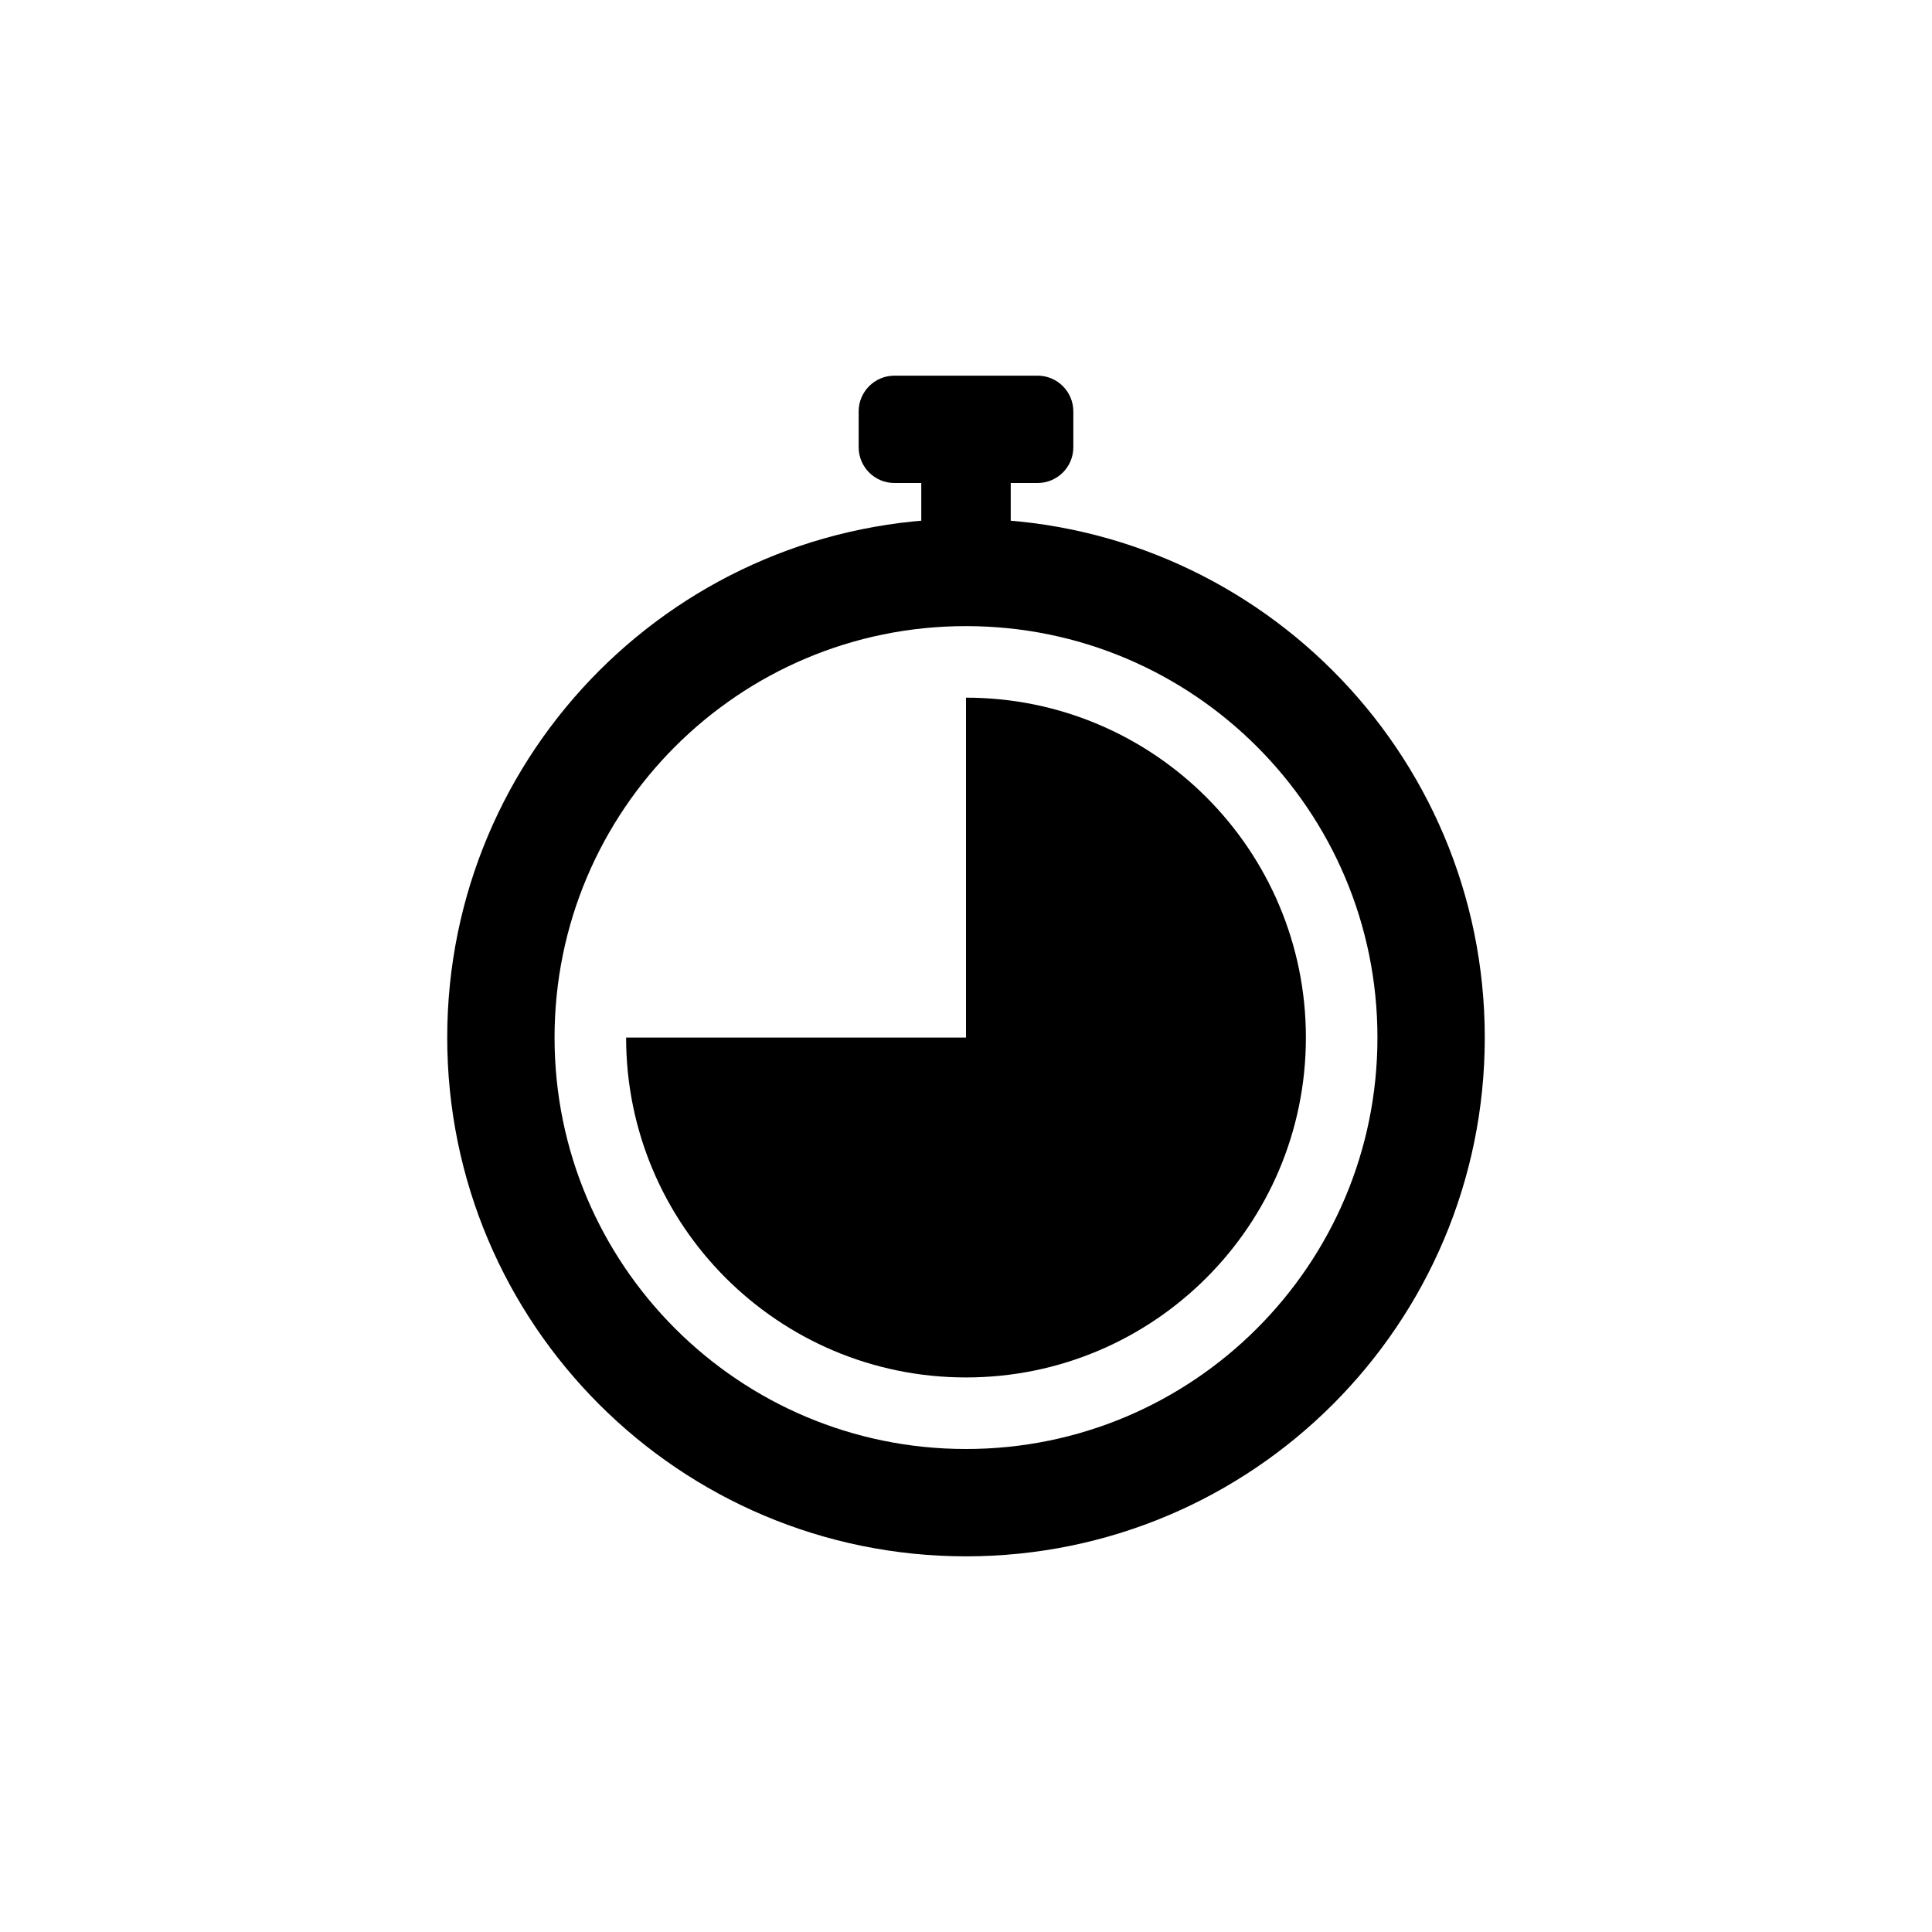
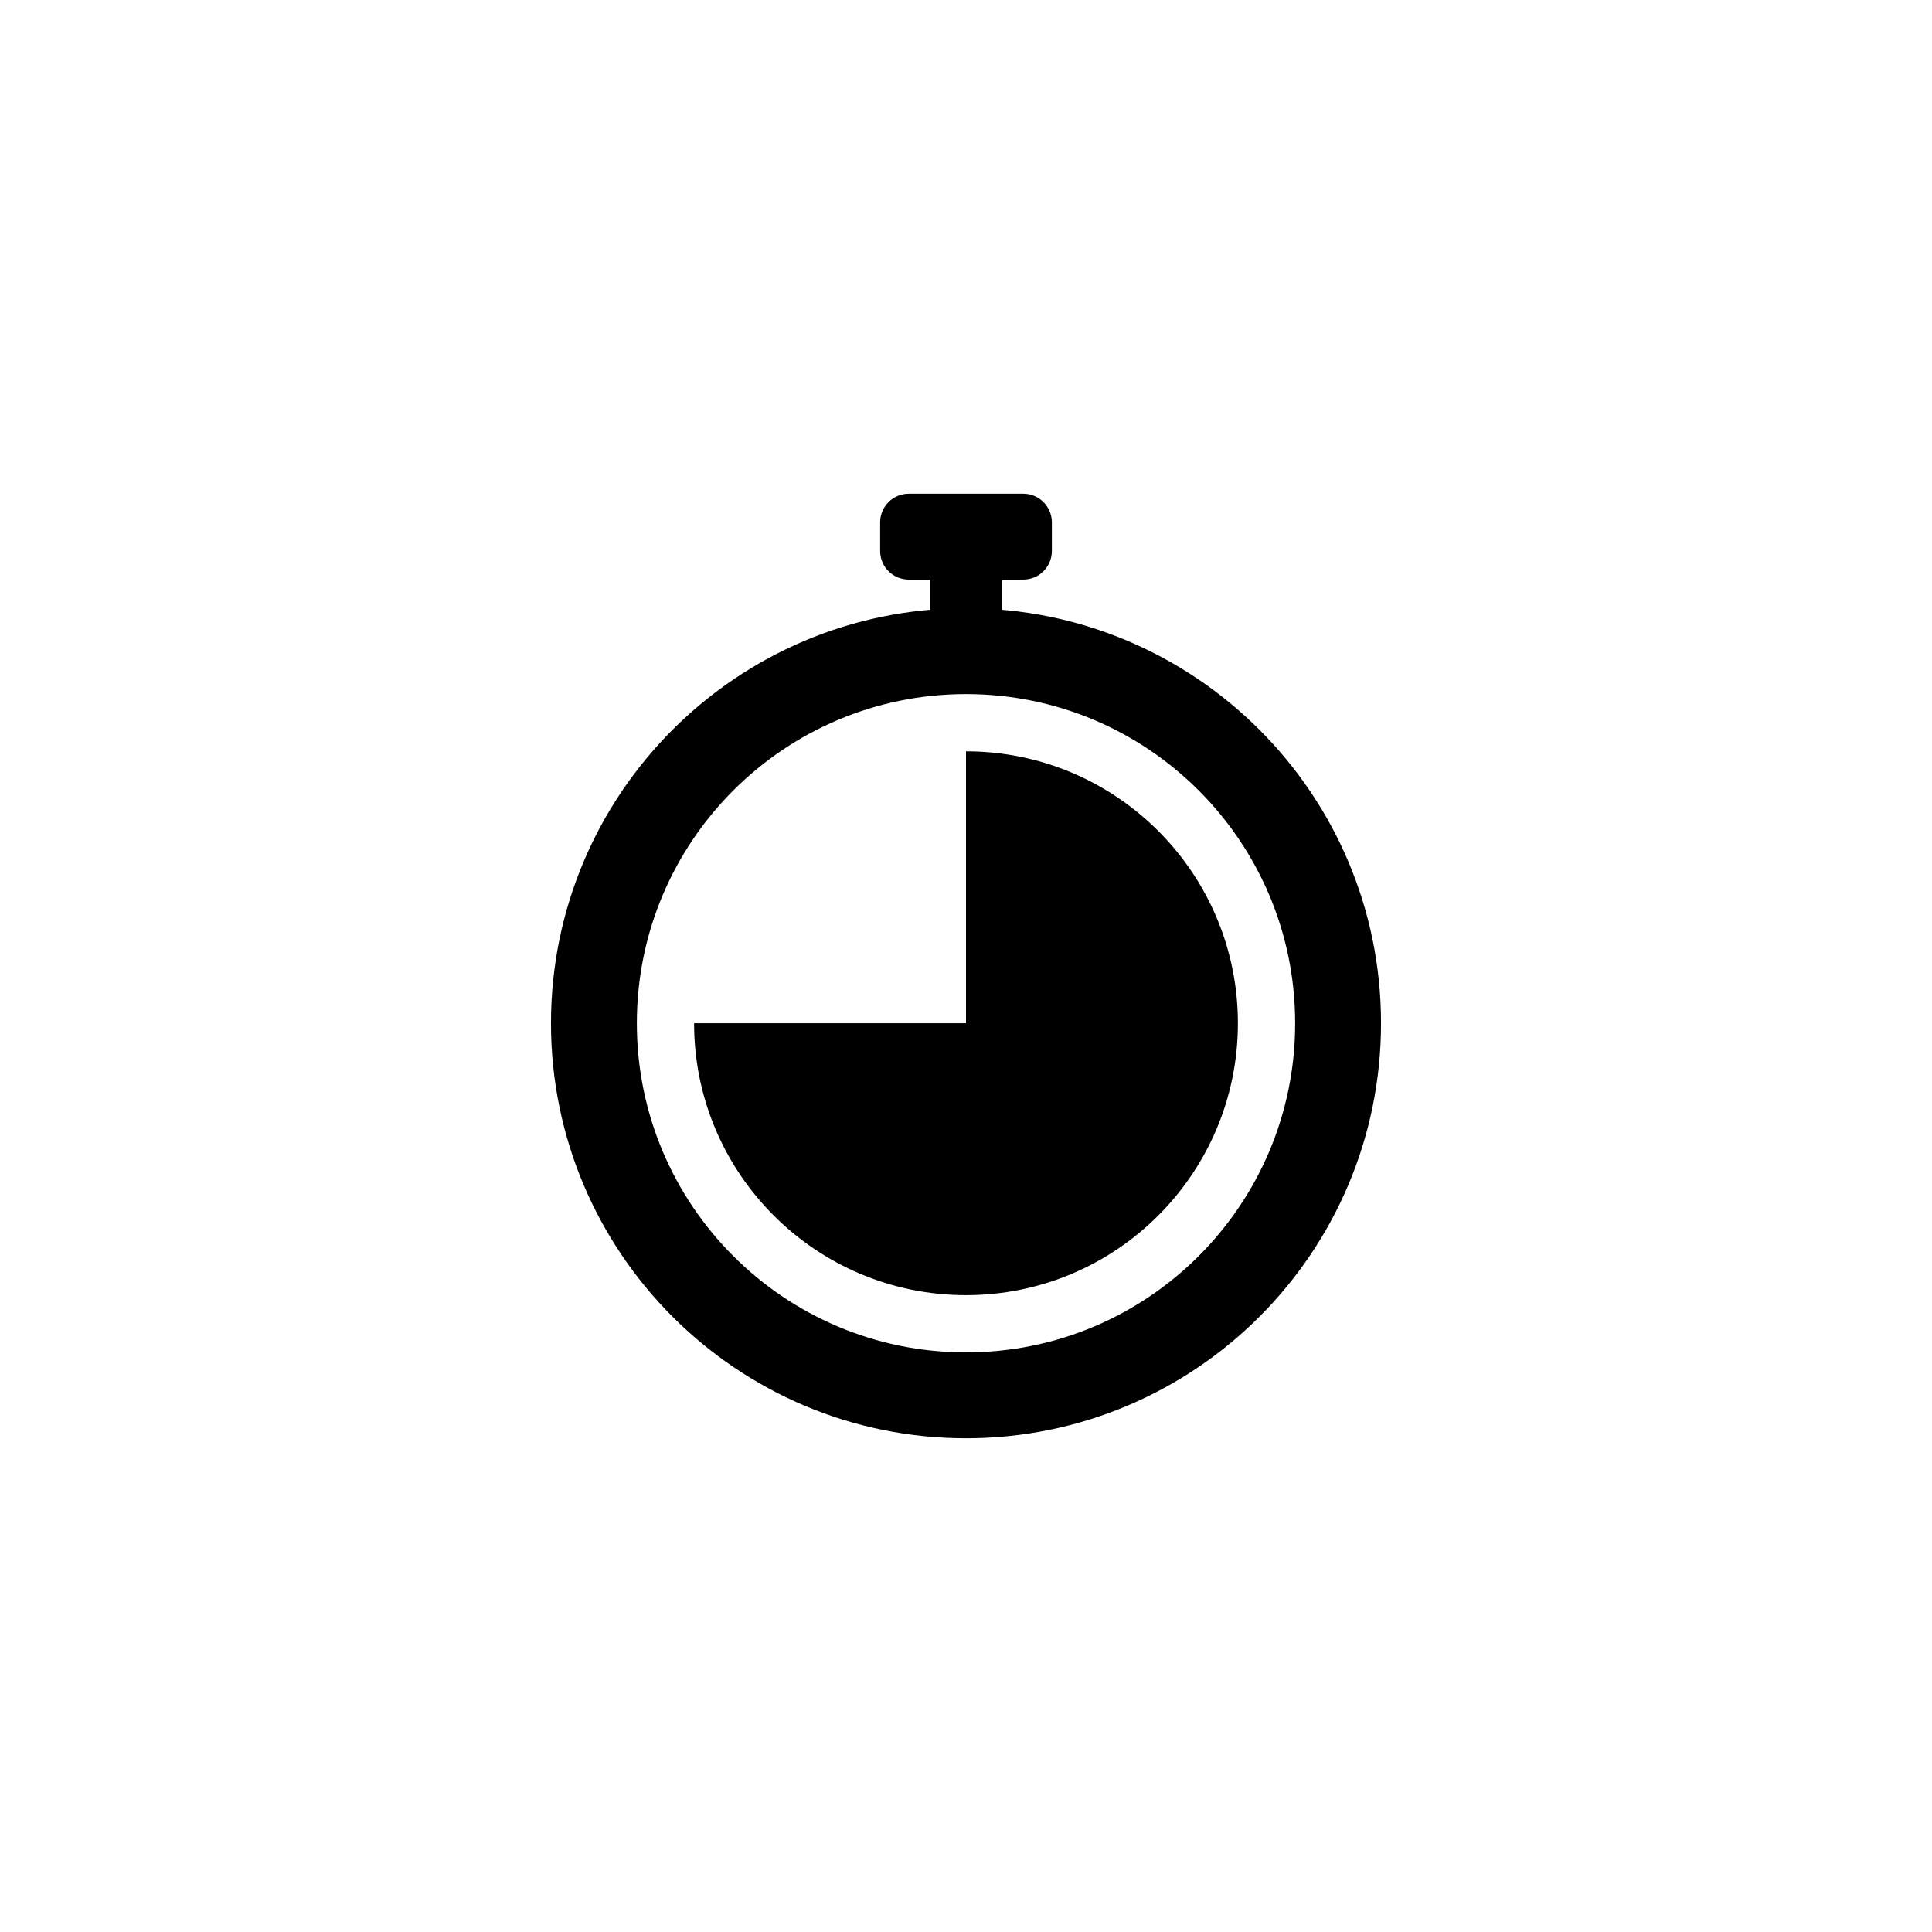
<svg xmlns="http://www.w3.org/2000/svg" viewBox="0 0 108 108" width="108" height="108">
-   <rect x="48" y="21" width="12" height="6" rx="2" fill="#000000" />
-   <rect x="51.5" y="25" width="5" height="5" fill="#000000" />
-   <circle cx="54" cy="58" r="26" fill="none" stroke="#000000" stroke-width="6" />
-   <path d="M54 58 L54 39 A19 19 0 1 1 35 58 Z" fill="#000000" />
+   <g transform="translate(54 54) scale(0.8) translate(-54 -54)">
+     <rect x="48" y="21" width="12" height="6" rx="2" fill="#000000" />
+     <rect x="51.5" y="25" width="5" height="5" fill="#000000" />
+     <circle cx="54" cy="58" r="26" fill="none" stroke="#000000" stroke-width="6" />
+     <path d="M54 58 L54 39 A19 19 0 1 1 35 58 Z" fill="#000000" />
+   </g>
</svg>
